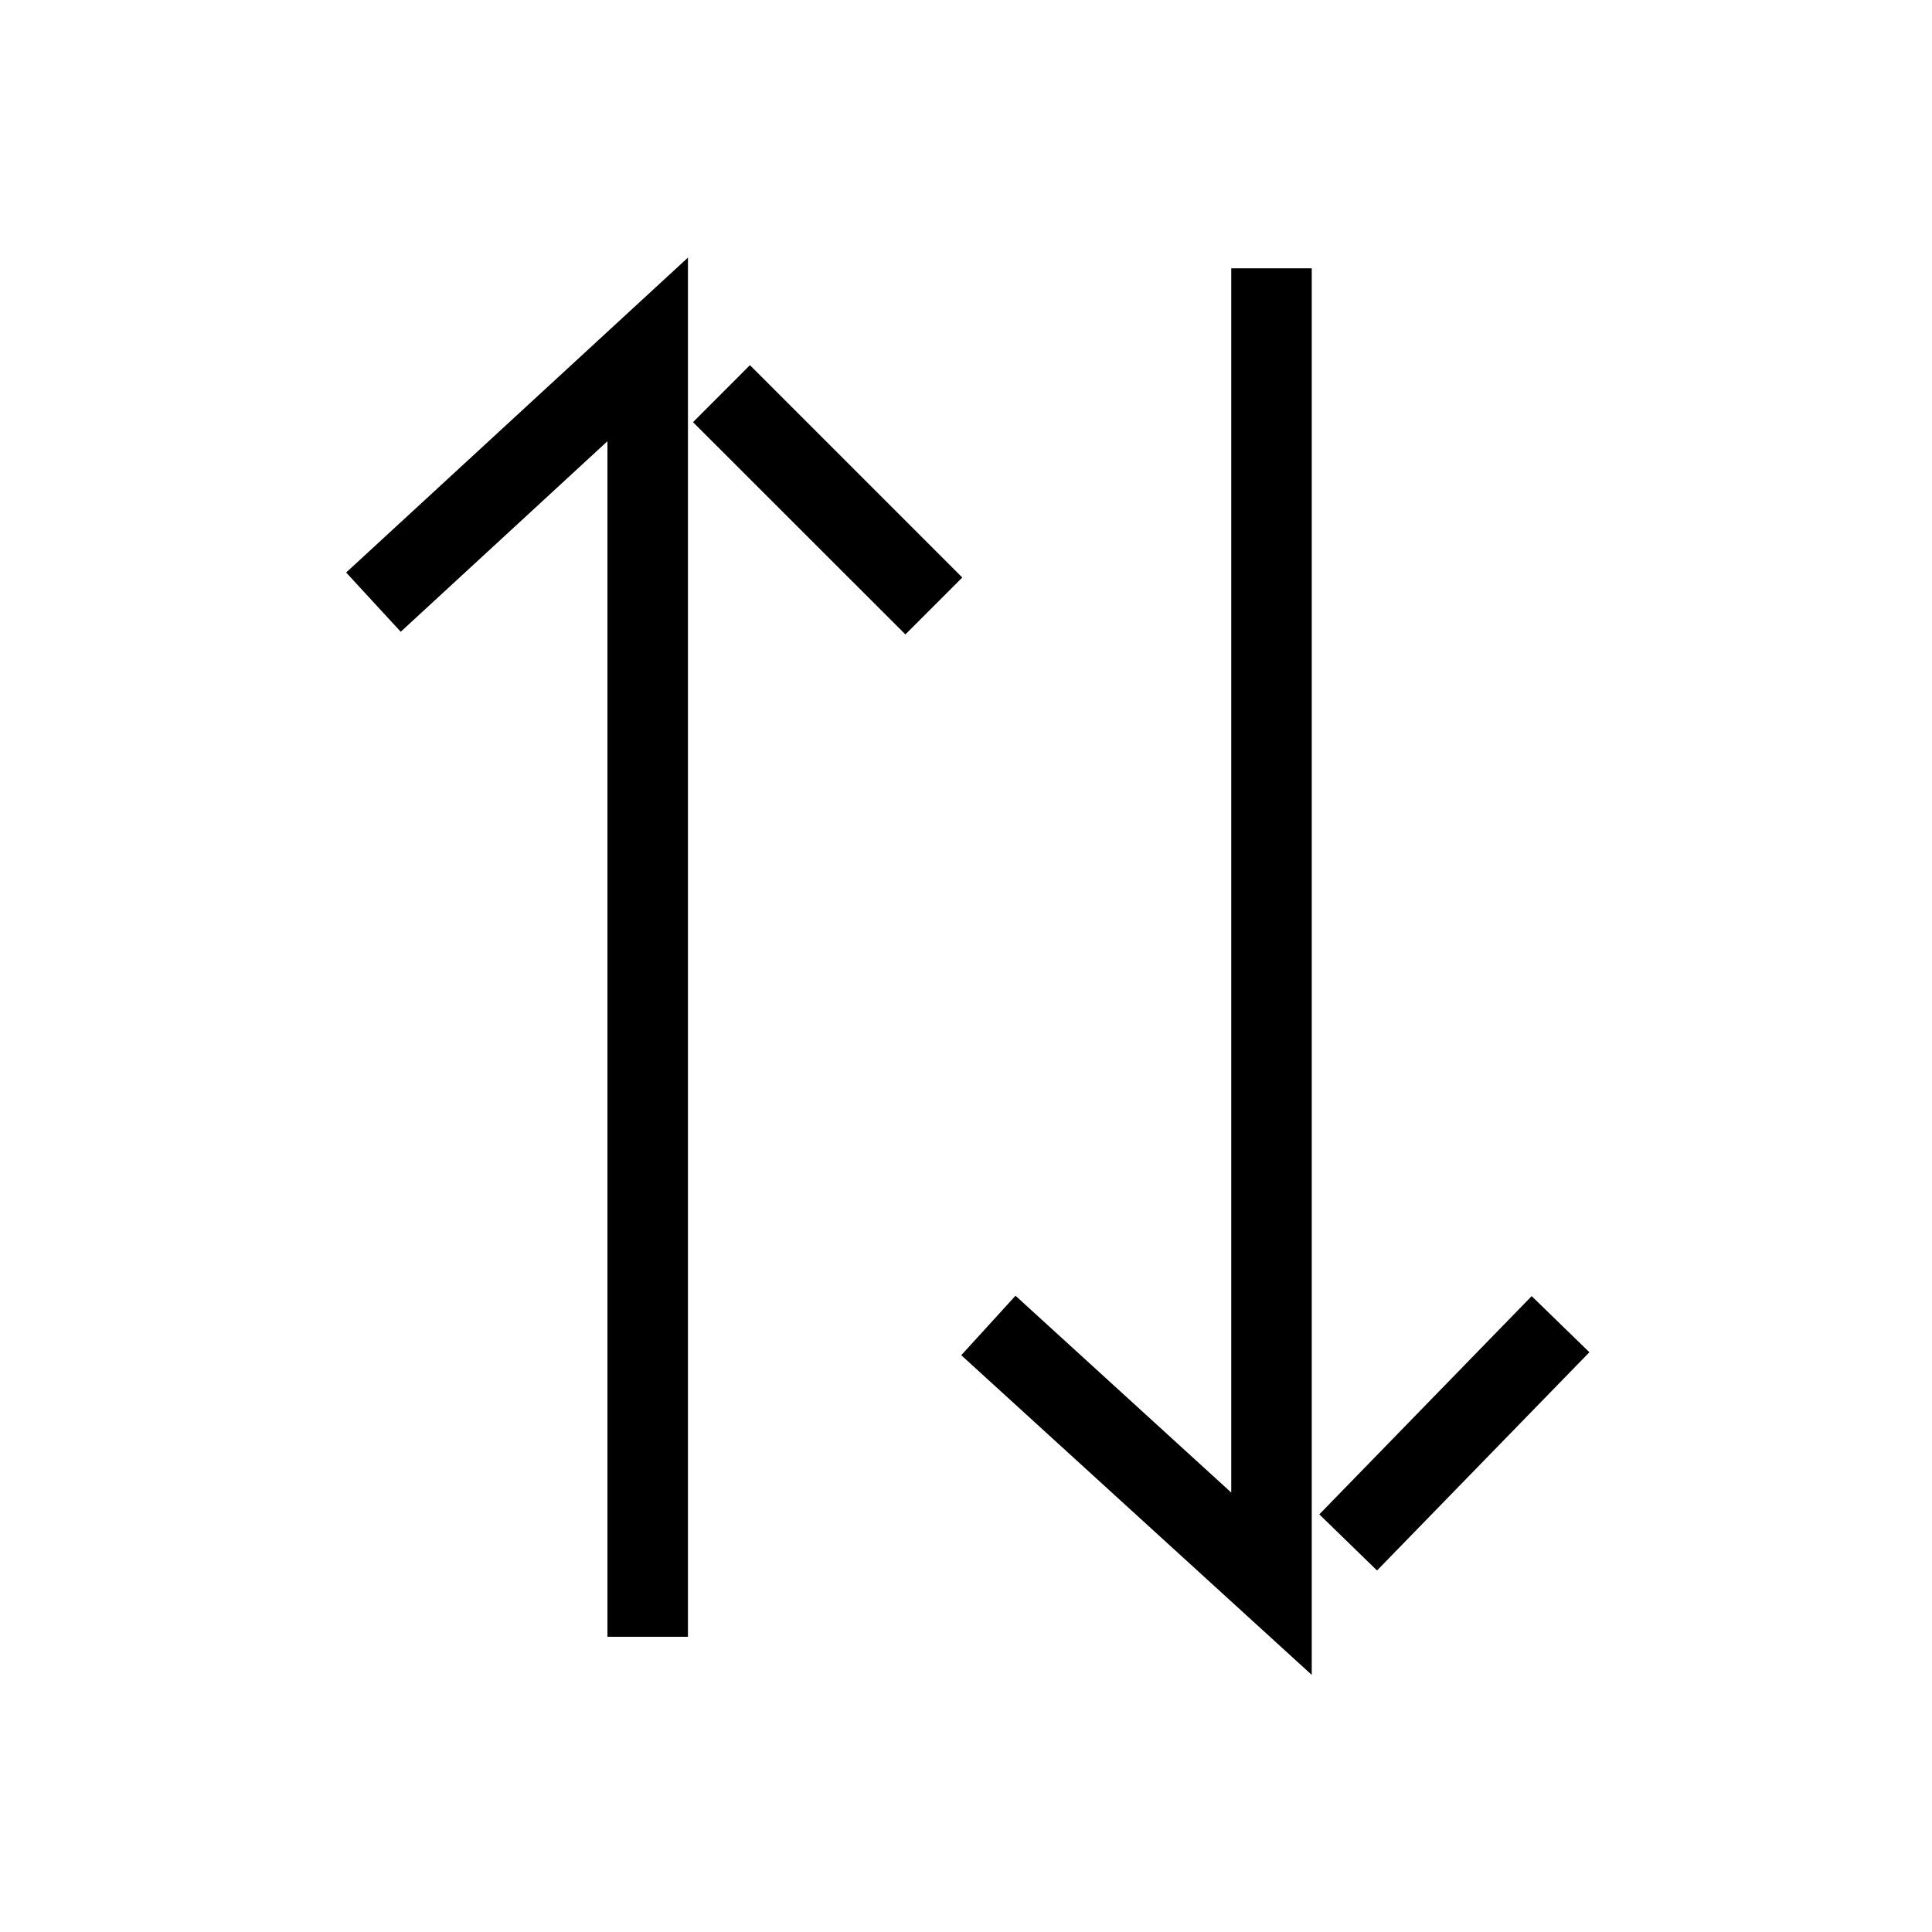
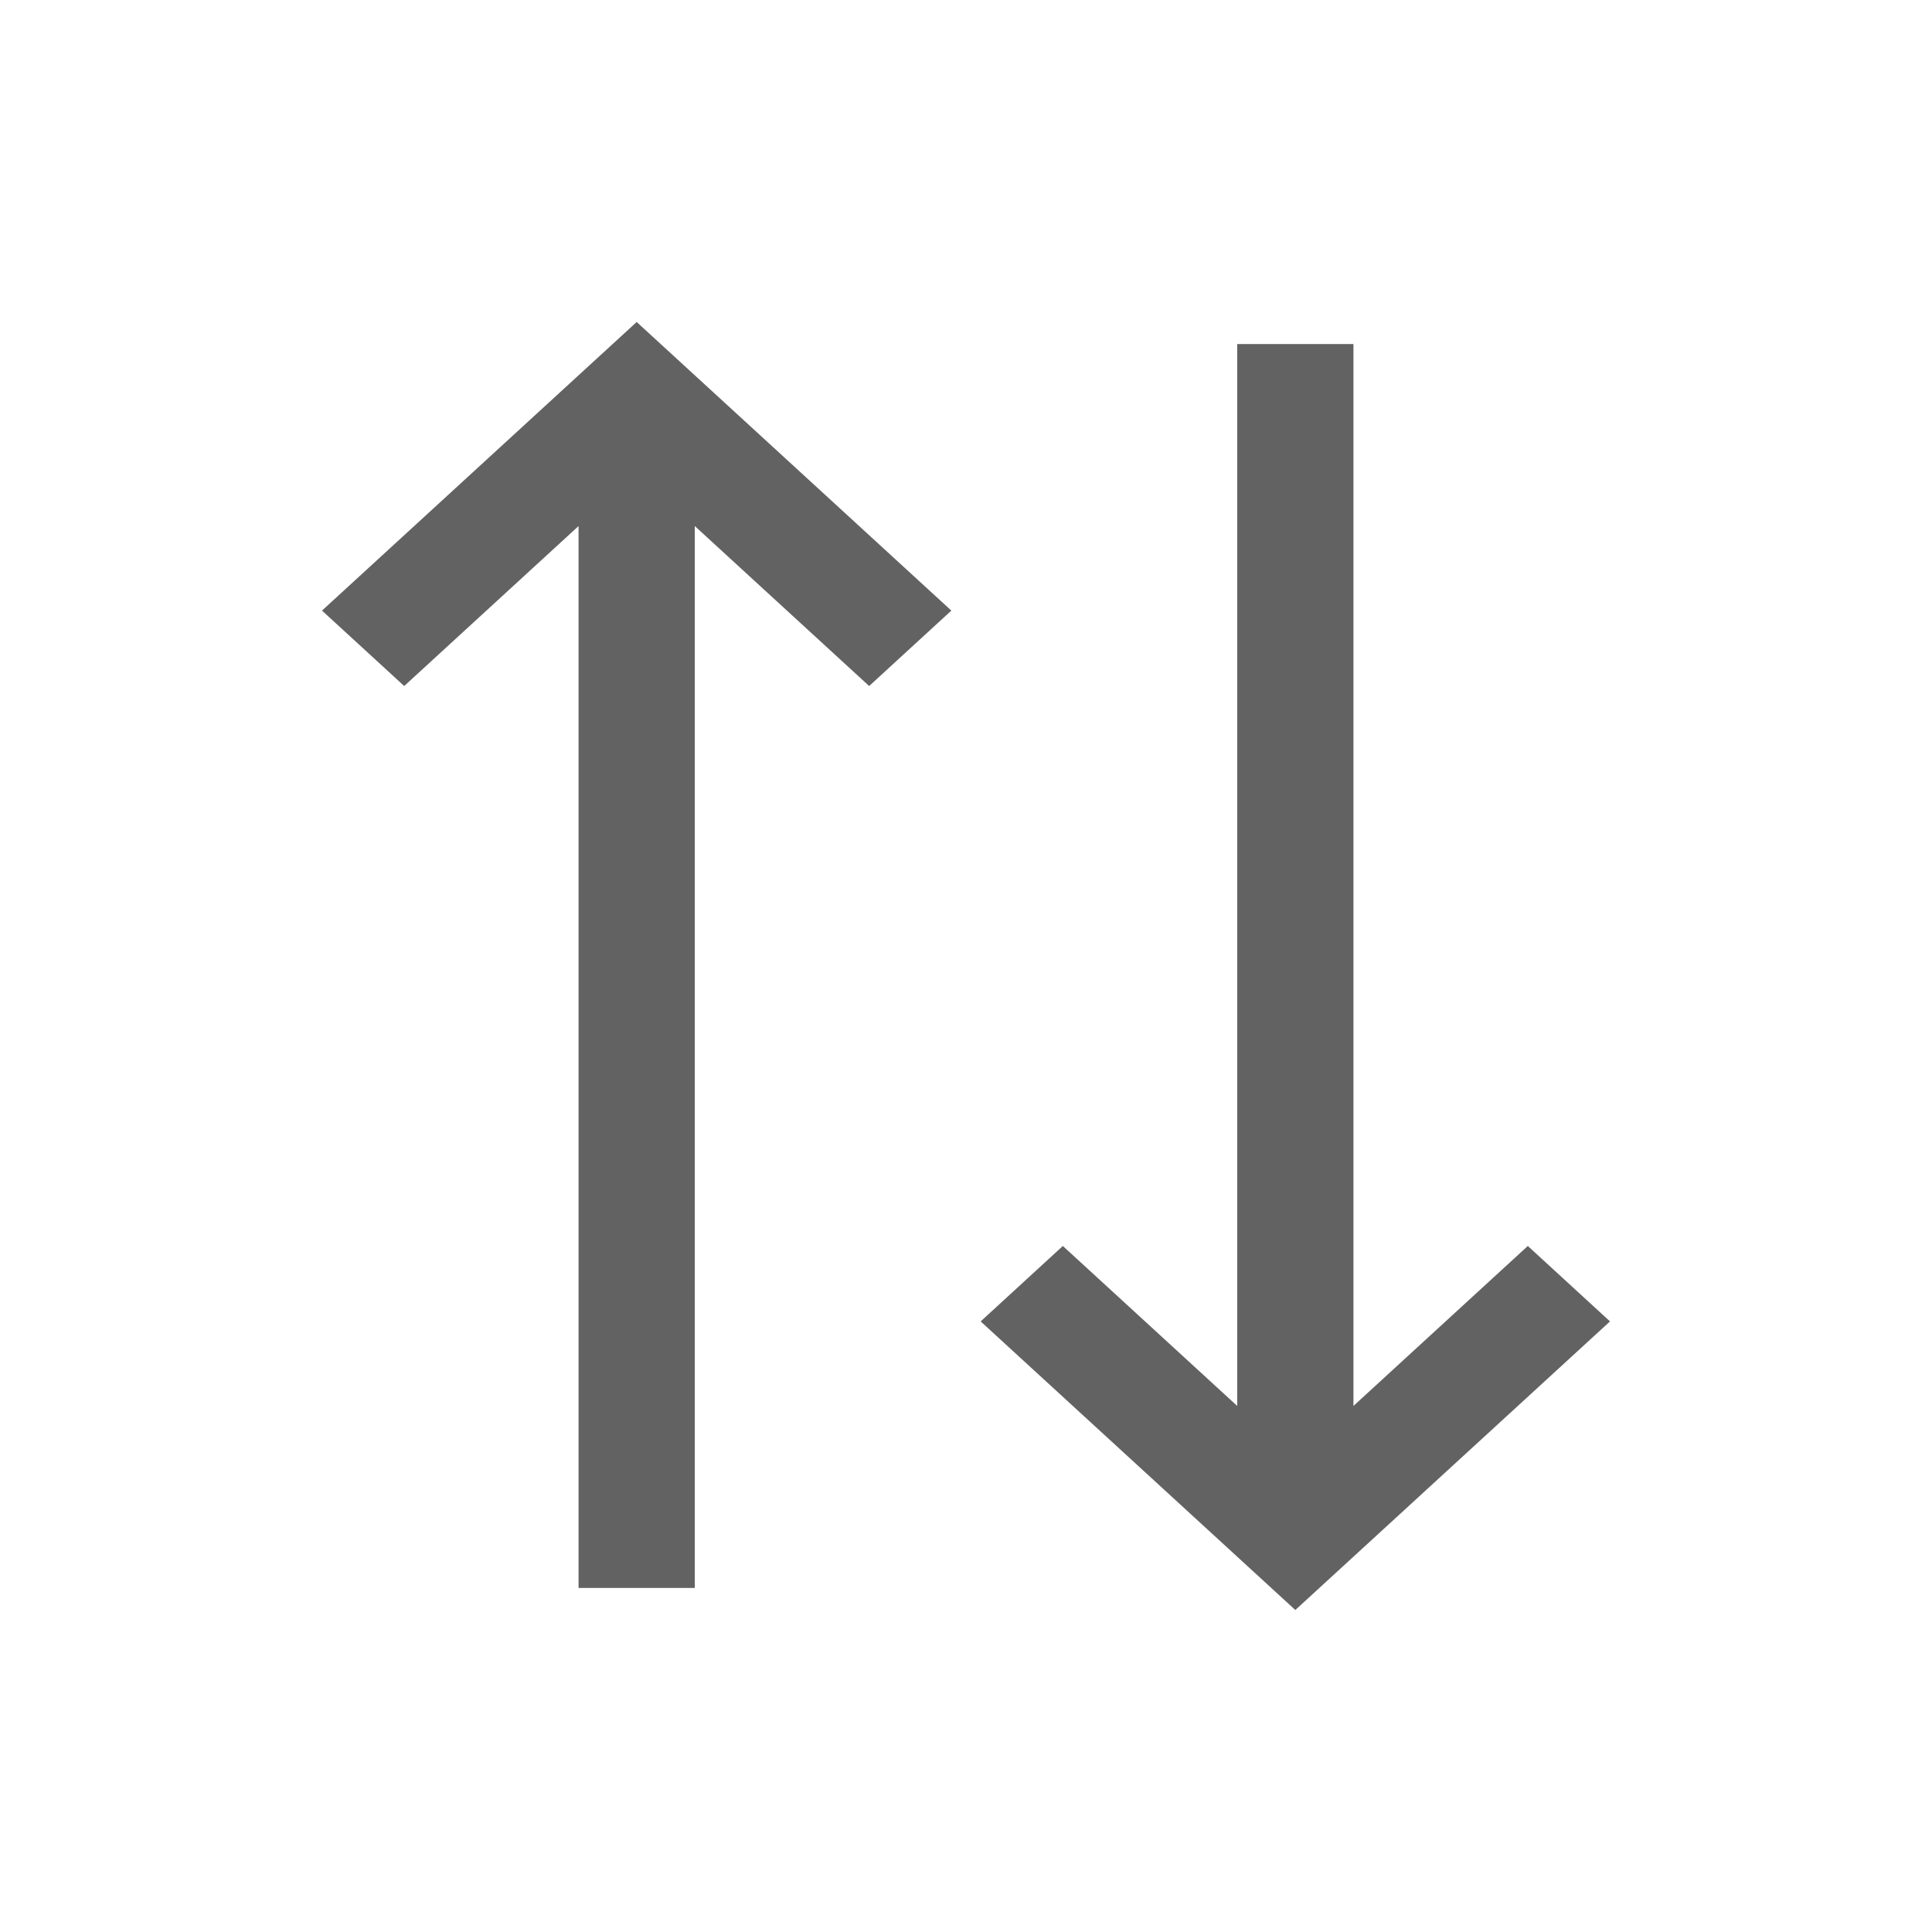
<svg xmlns="http://www.w3.org/2000/svg" width="24" height="24" viewBox="0 0 24 24" fill="none">
-   <path d="M7.546 20.333L7.546 5.481L4.978 7.848L4.3 7.112L8.546 3.2L8.546 20.333H7.546Z" fill="black" />
-   <path d="M15.295 3.333L15.295 18.541L12.615 16.096L11.941 16.835L16.295 20.806L16.295 3.333L15.295 3.333Z" fill="black" />
-   <path d="M11.954 7.174L9.316 4.536L8.609 5.244L11.247 7.881L11.954 7.174Z" fill="black" />
-   <path d="M17.106 19.509L19.744 16.798L19.027 16.101L16.389 18.812L17.106 19.509Z" fill="black" />
+   <path fill-rule="evenodd" clip-rule="evenodd" d="M7.909 4L11.818 7.585L10.797 8.522L8.631 6.535V19.726H7.187V6.535L5.021 8.522L4 7.585L7.909 4ZM16.813 4.274V17.465L18.979 15.478L20 16.415L16.091 20L12.182 16.415L13.203 15.478L15.369 17.465V4.274H16.813Z" fill="#626262" />
</svg>
